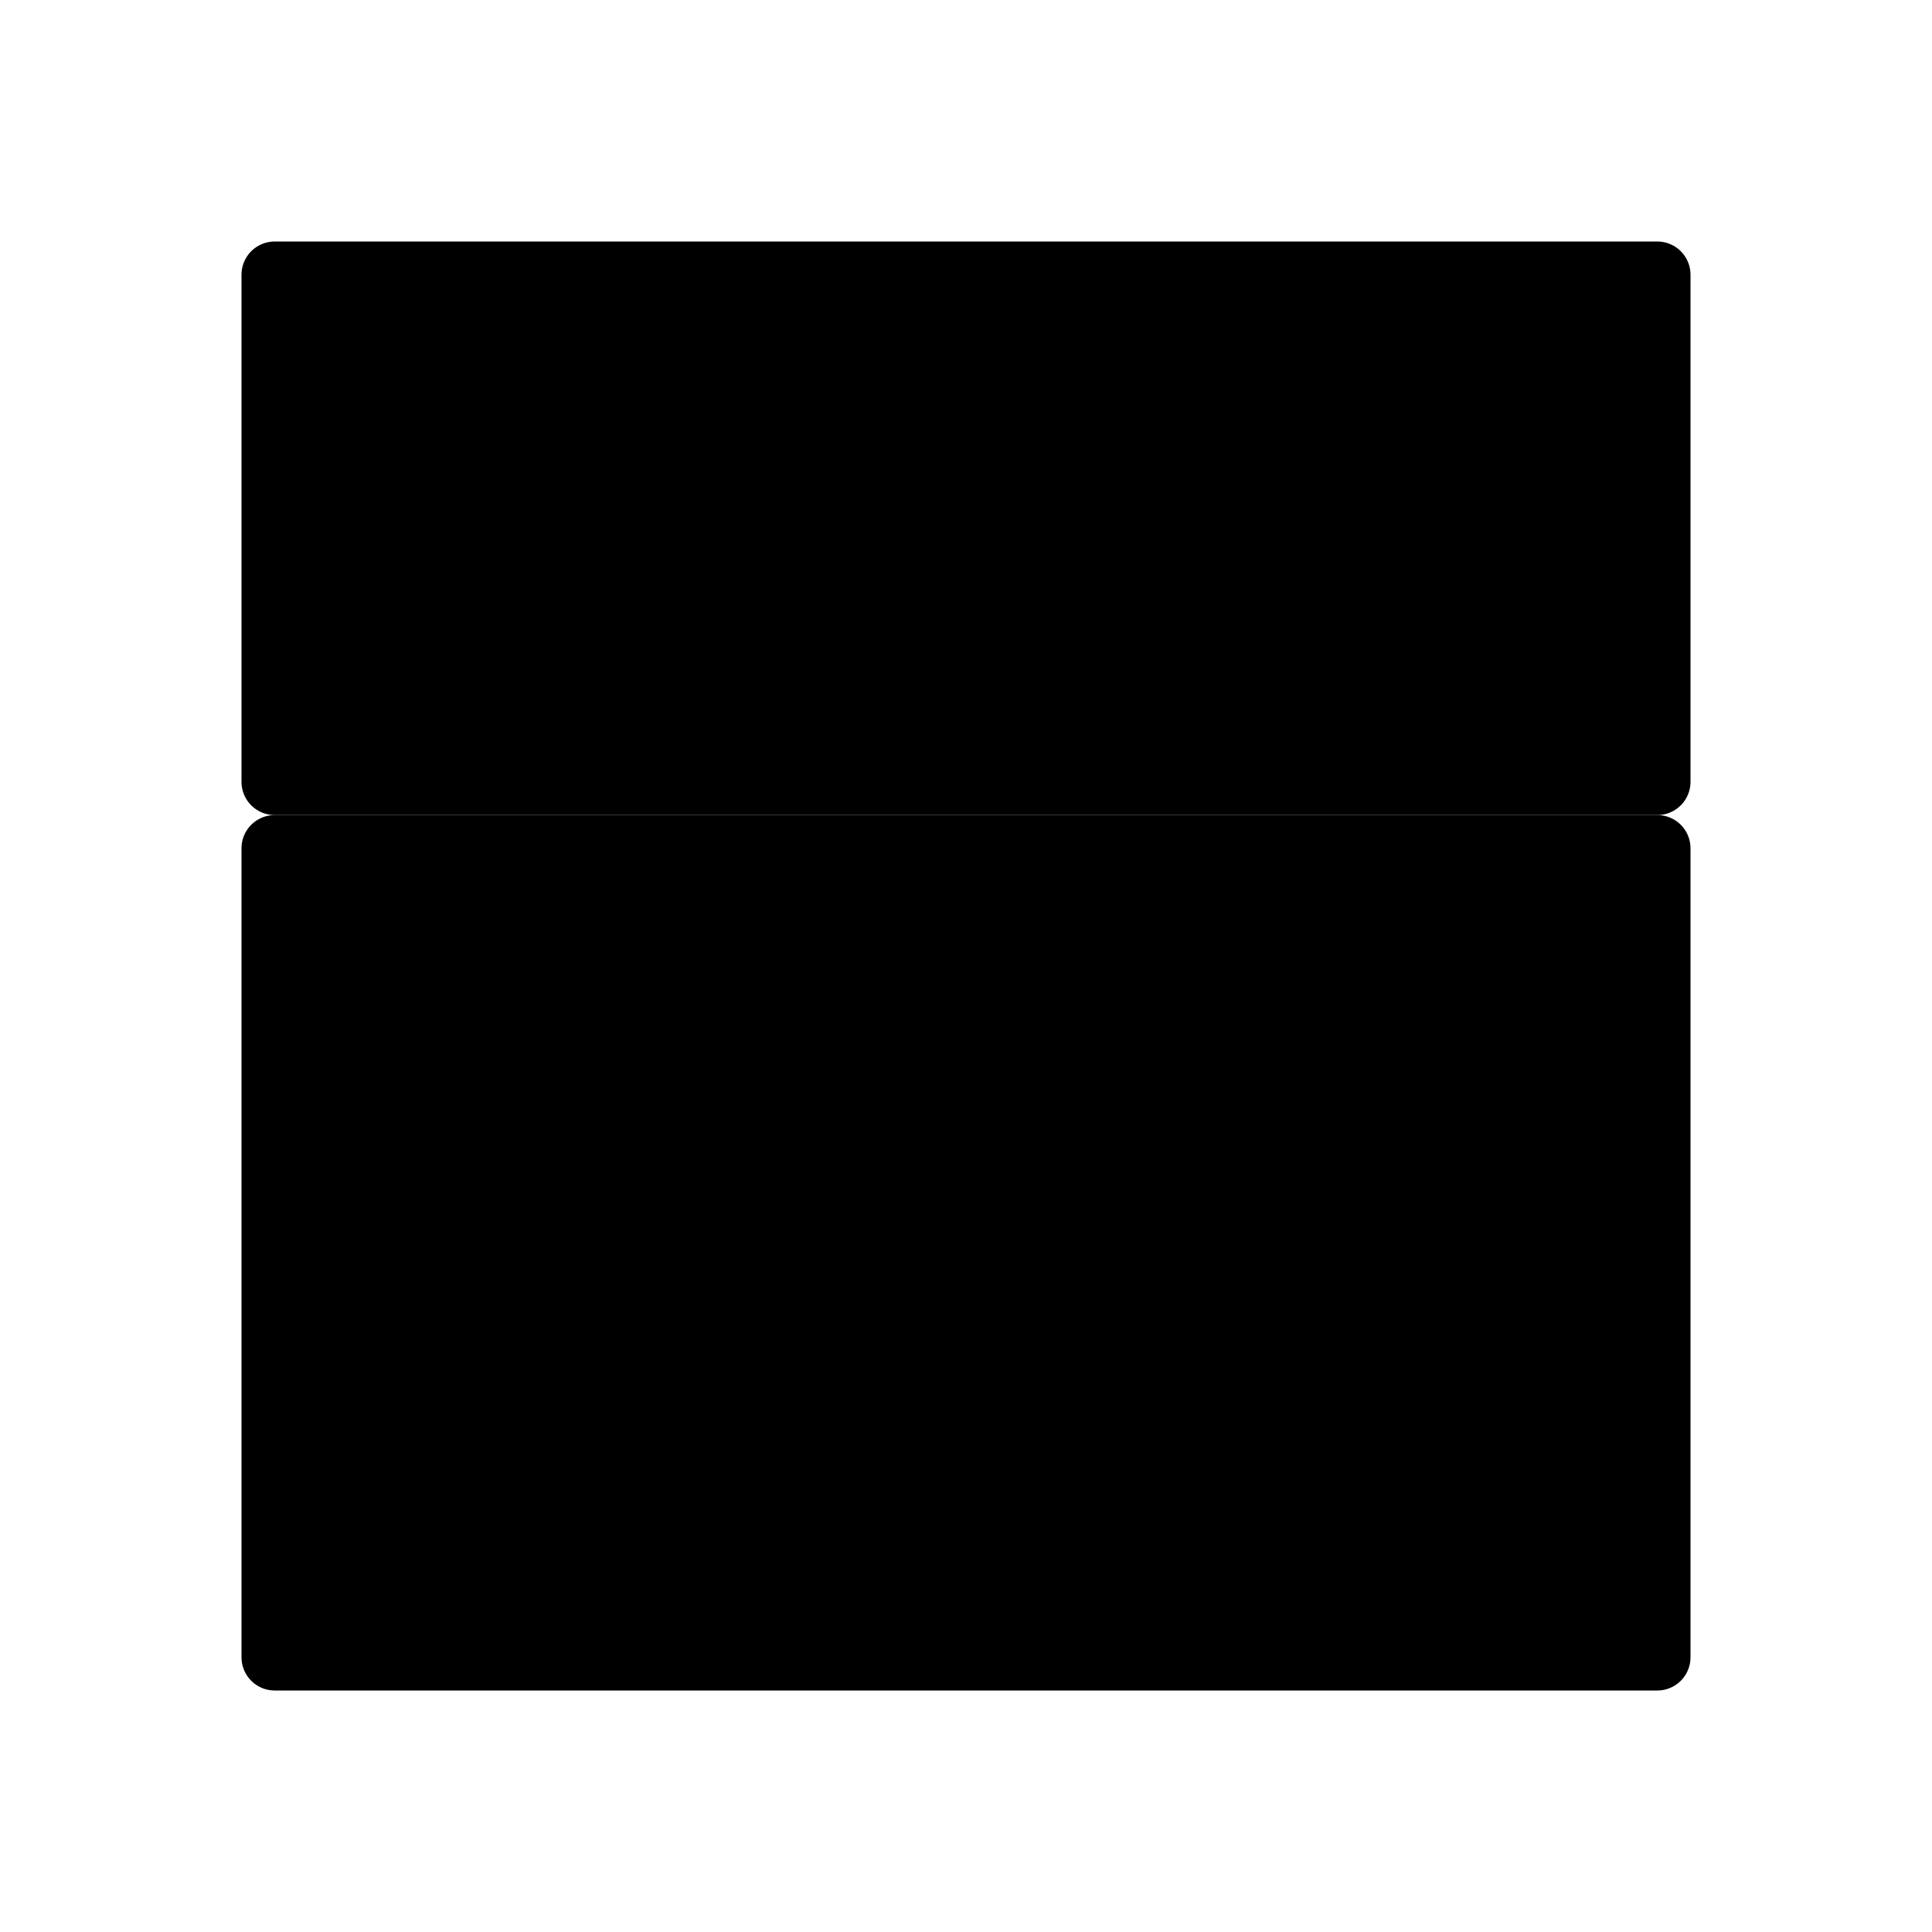
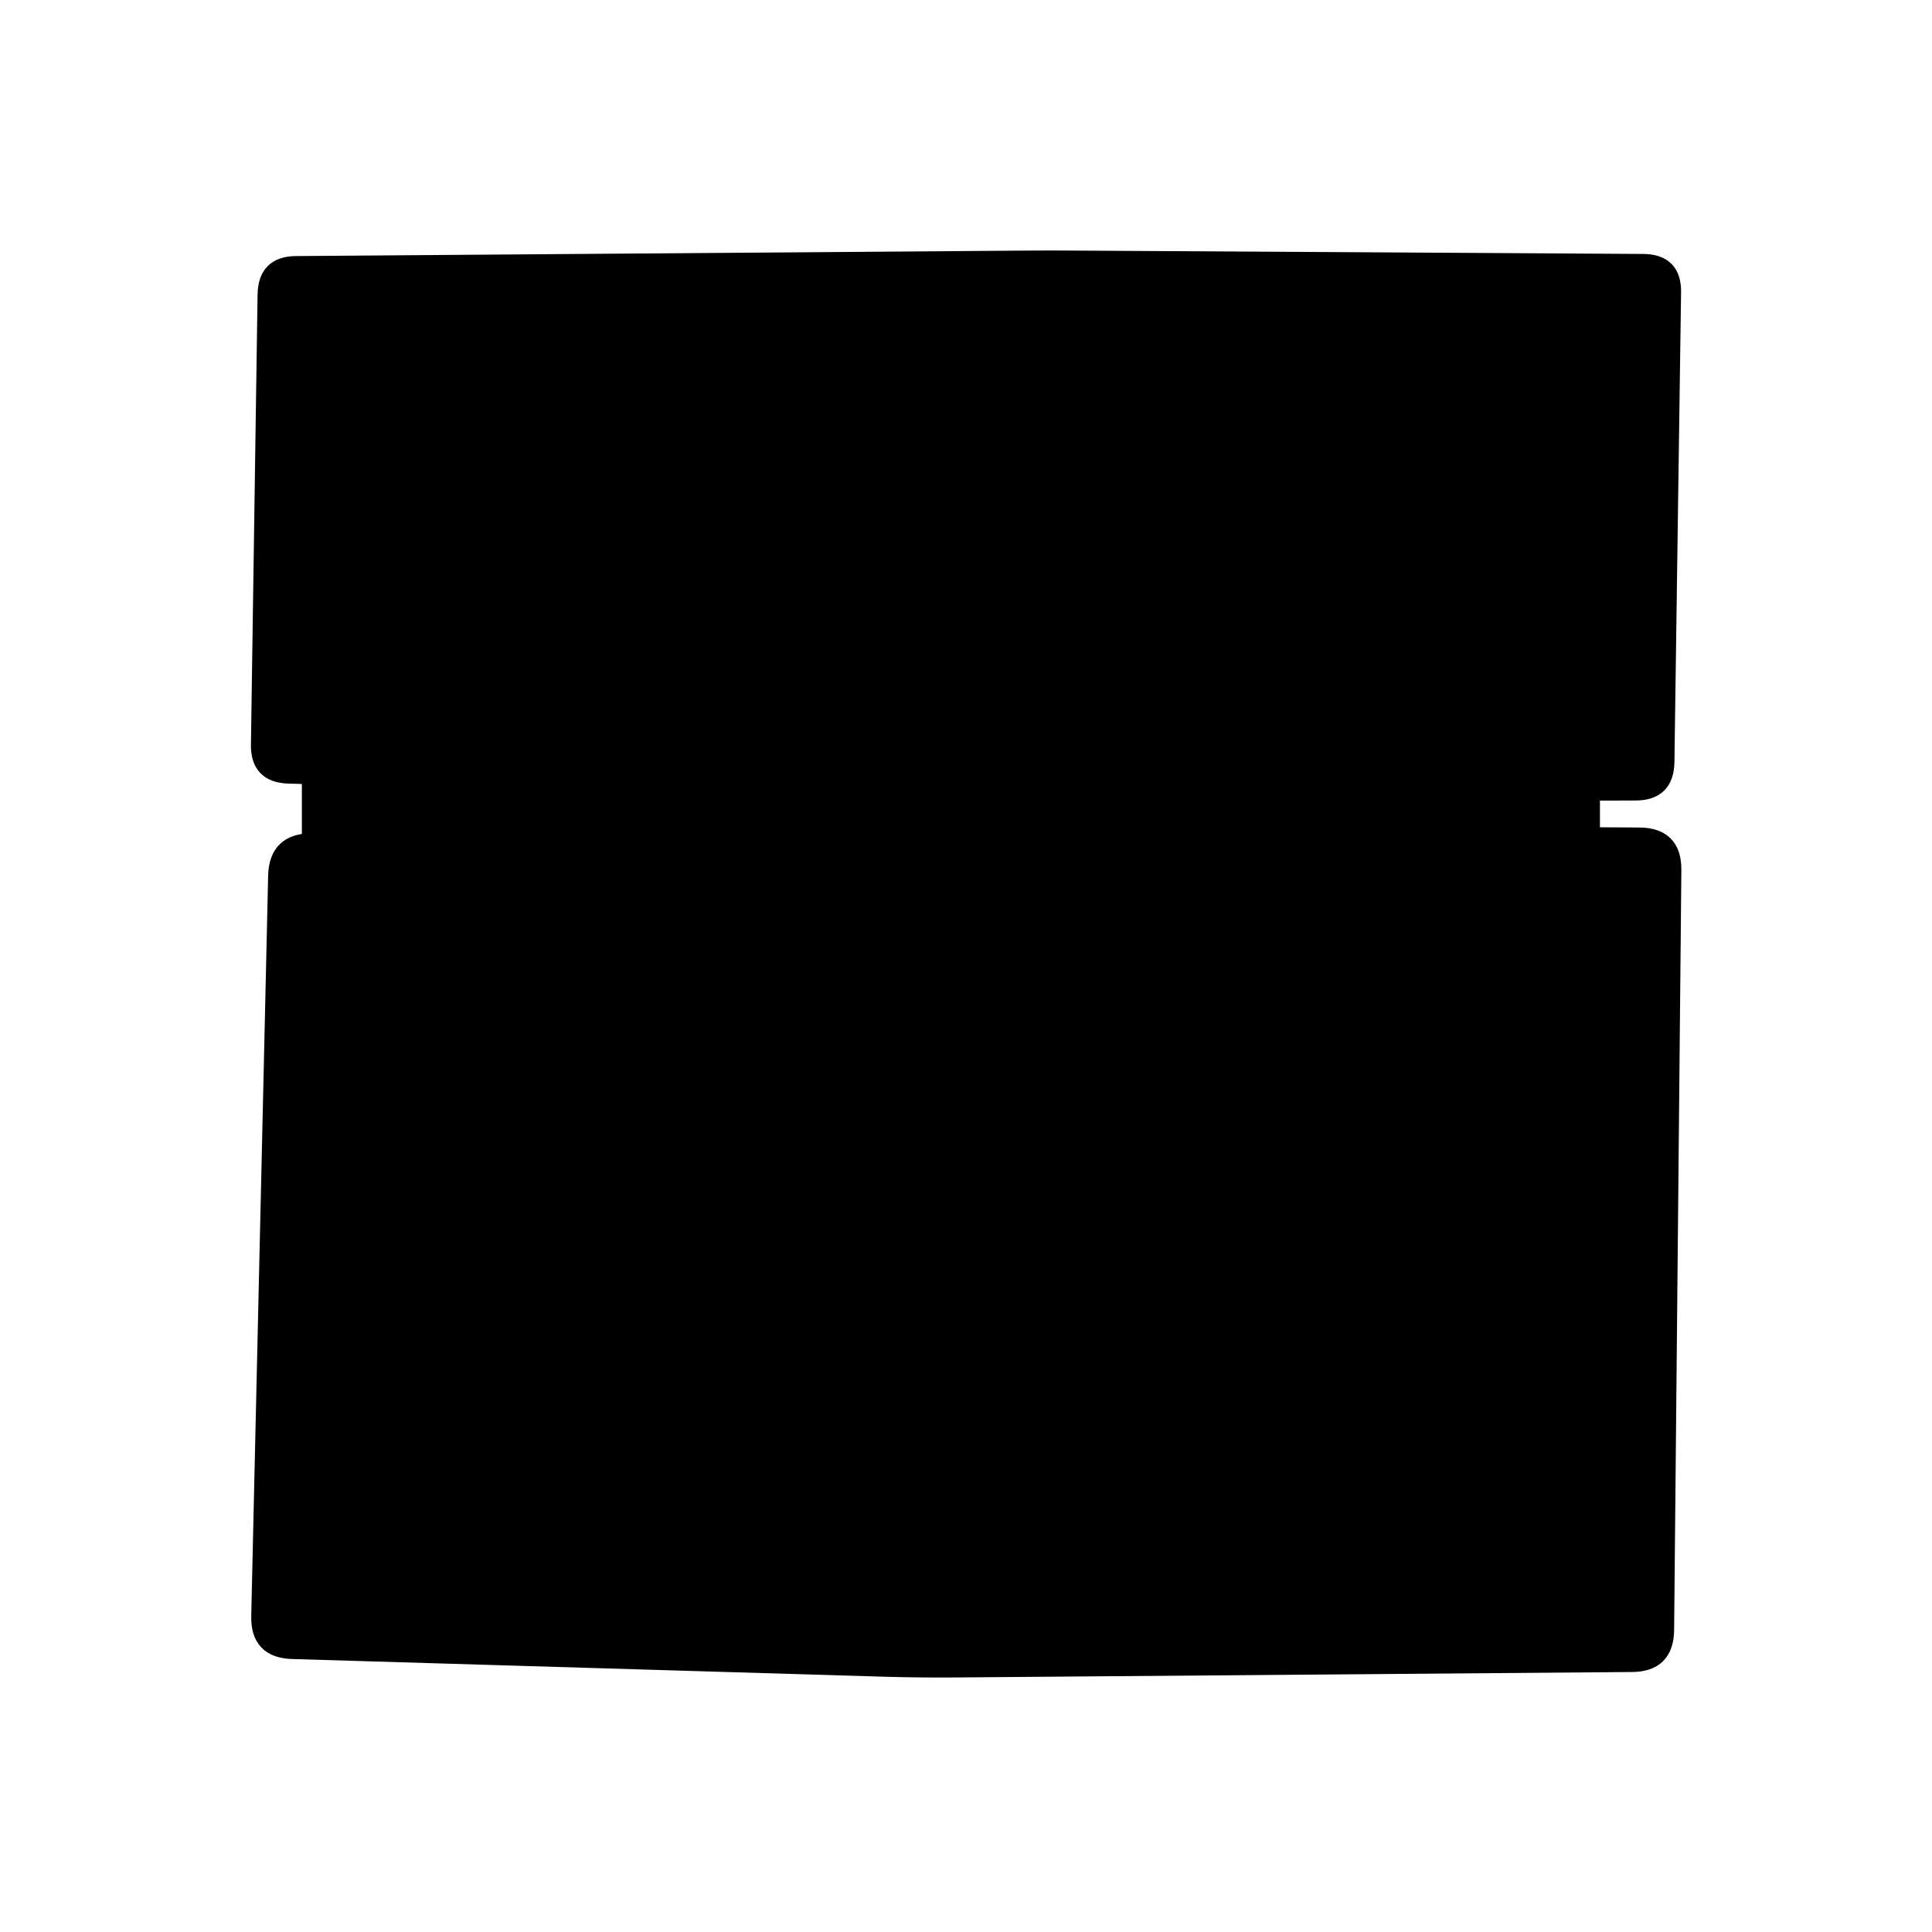
<svg xmlns="http://www.w3.org/2000/svg" viewBox="0 0 64 64" width="64" height="64">
-   <g stroke-linejoin="round">
-     <path d="M9.1,9.1H54.9V25.9H9.1Z" fill="currentColor" stroke="currentColor" stroke-width="2.2" />
-     <path d="M9.1,28.1H54.9V54.9H9.1Z" fill="currentColor" stroke="currentColor" stroke-width="2.2" />
-   </g>
+   <path d="M10,25H53V29H10Z" fill="currentColor" />
+   <path d="M9.82,8.71 Q8.78,8.71 8.76,9.75 L8.54,24.66 Q8.52,25.7 9.56,25.73 L29.55,26.32 Q30.59,26.35 31.63,26.35 L54.18,26.29 Q55.22,26.29 55.24,25.25 L55.46,9.69 Q55.48,8.65 54.44,8.64 L35.86,8.53 Q34.82,8.52 33.78,8.53Z" fill="currentColor" stroke="currentColor" stroke-width="0.455" />
+   <path d="M10.31,27.83 Q9.14,27.84 9.11,29.01 L8.55,53.53 Q8.52,54.7 9.69,54.73 L29.42,55.32 Q30.59,55.35 31.76,55.34 L54.05,55.16 Q55.22,55.16 55.23,53.99 L55.47,28.82 Q55.48,27.65 54.31,27.64 L35.99,27.53 Q34.82,27.52 33.65,27.53Z" fill="currentColor" stroke="currentColor" stroke-width="0.455" />
</svg>
